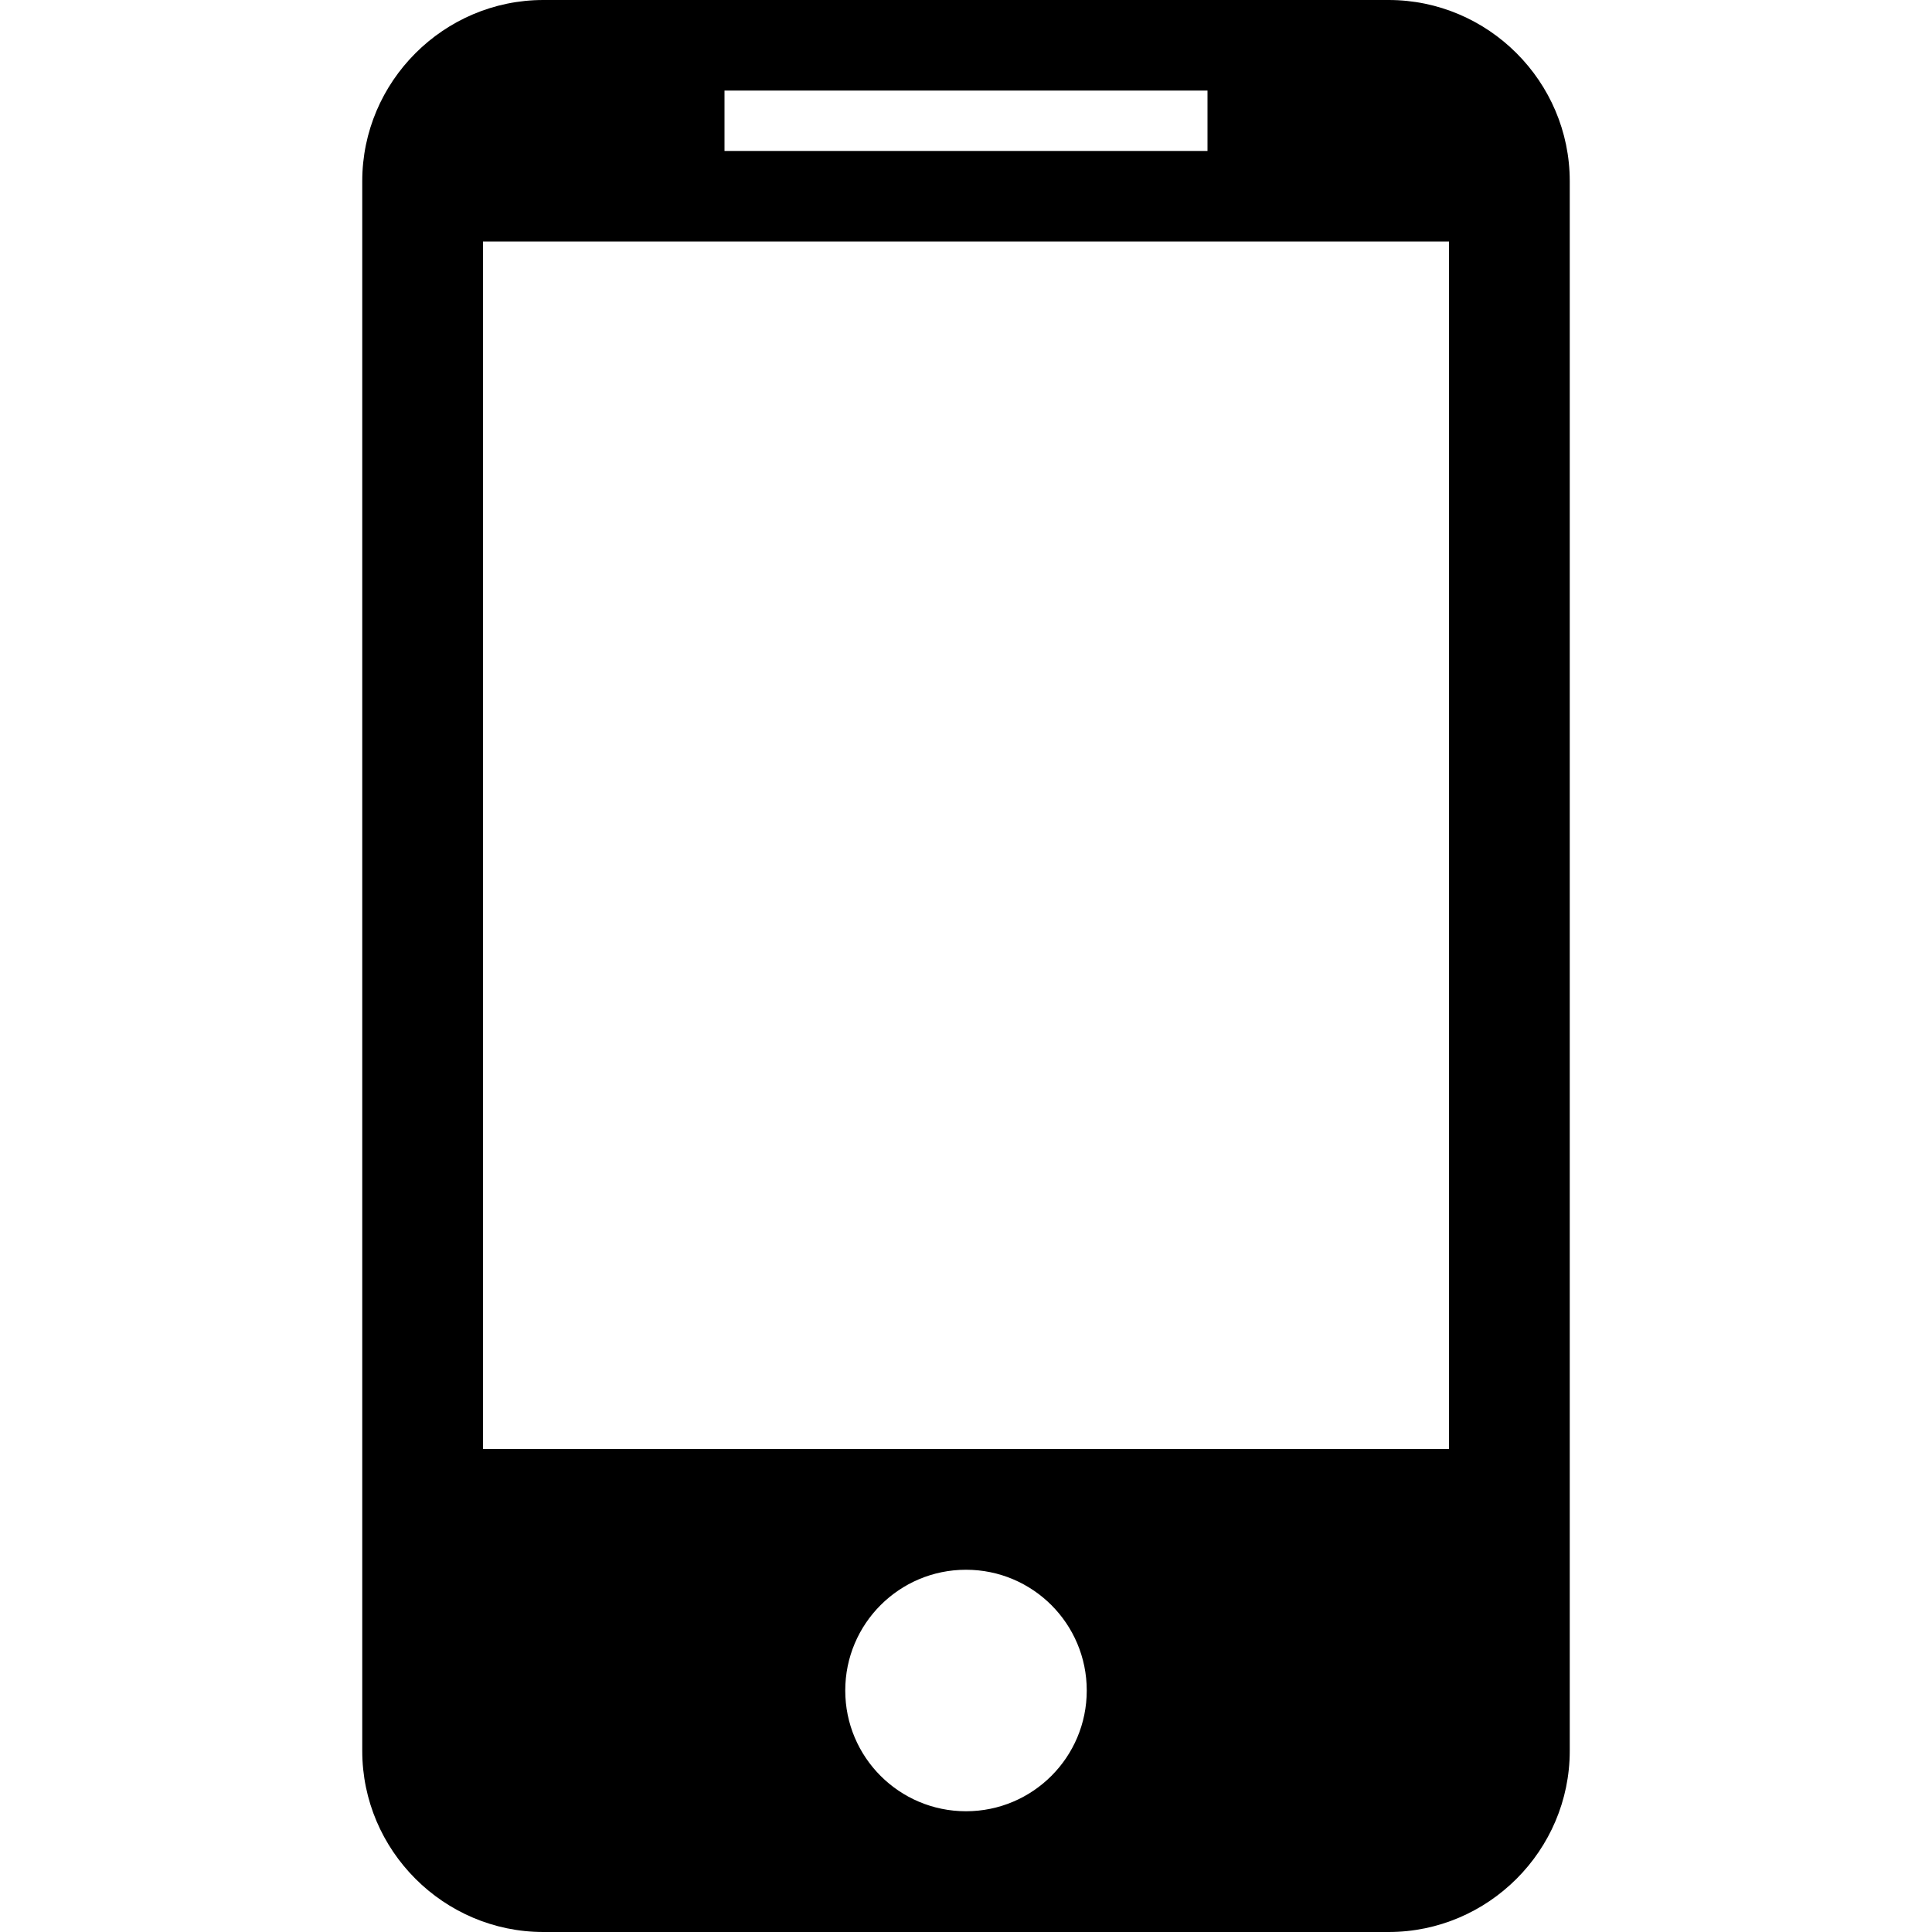
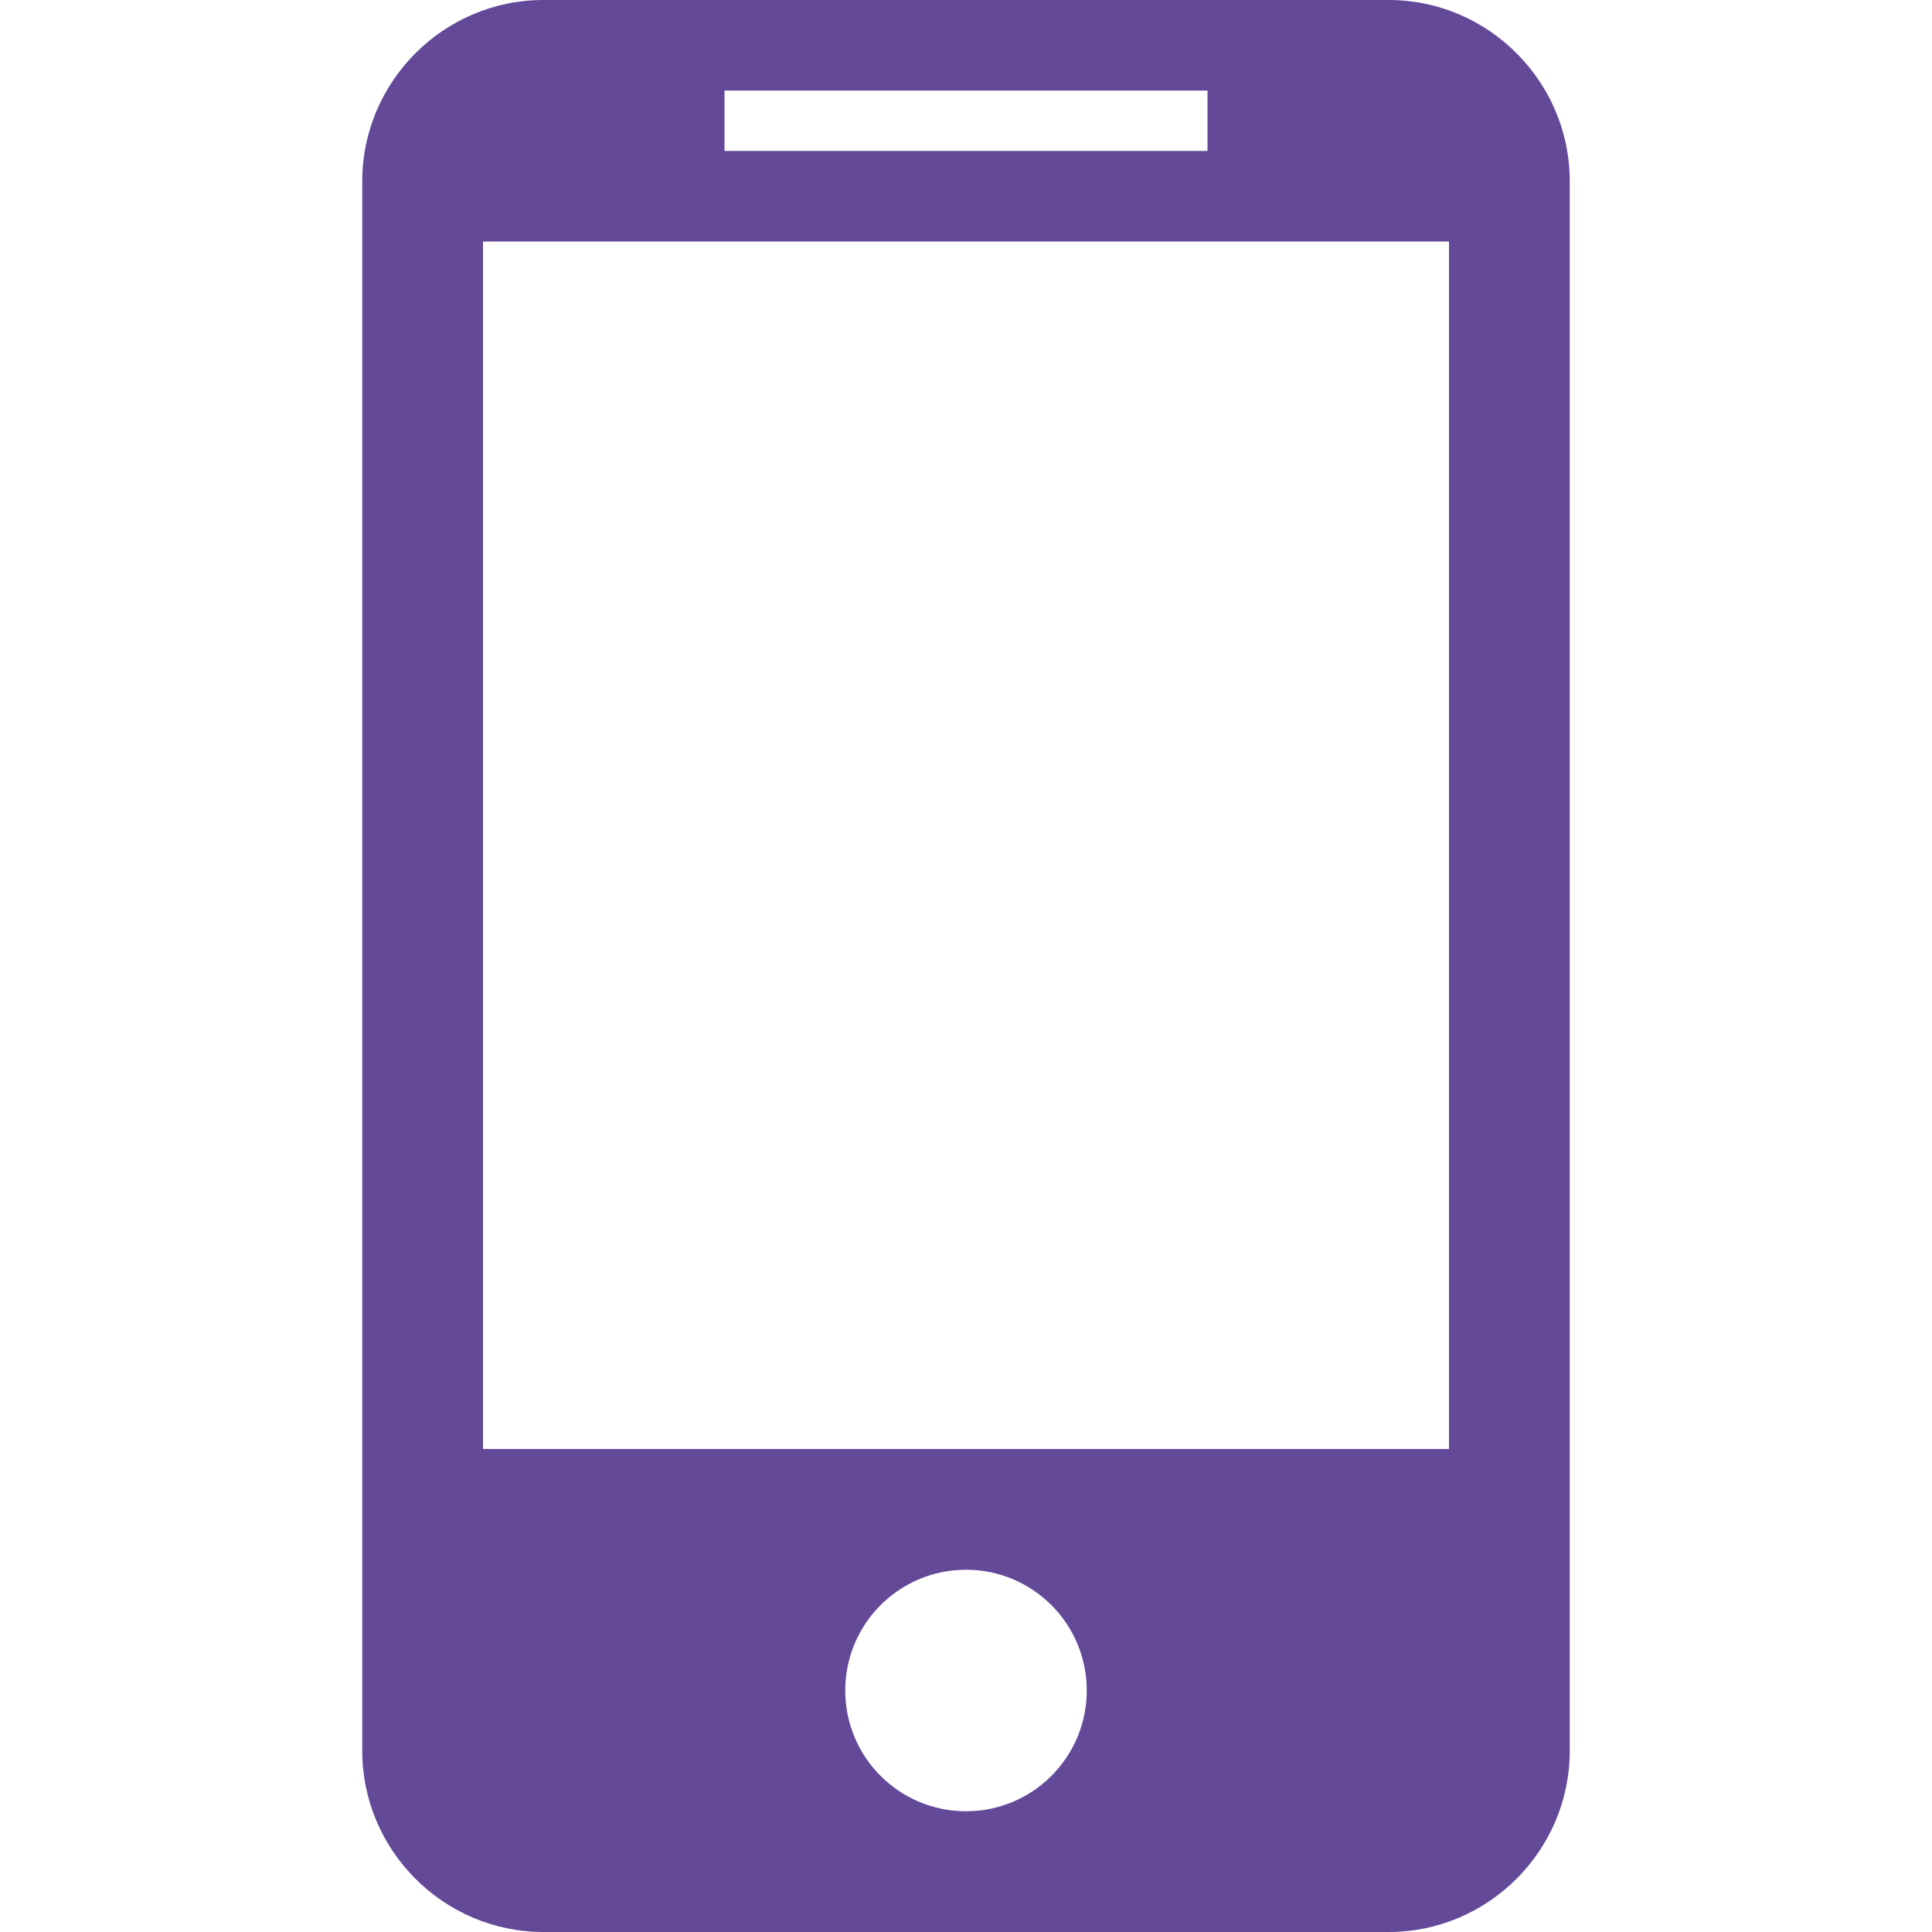
<svg xmlns="http://www.w3.org/2000/svg" version="1.1" width="32" height="32" viewBox="0 0 32 32">
-   <path d="M23 0h-14c-1.65 0-3 1.35-3 3v26c0 1.65 1.35 3 3 3h14c1.65 0 3-1.35 3-3v-26c0-1.65-1.35-3-3-3zM12 1.5h8v1h-8v-1zM16 30c-1.105 0-2-0.895-2-2s0.895-2 2-2 2 0.895 2 2-0.895 2-2 2zM24 24h-16v-20h16v20z" />
+   <path fill="#634998" d="M23 0h-14c-1.65 0-3 1.35-3 3v26c0 1.65 1.35 3 3 3h14c1.65 0 3-1.35 3-3v-26c0-1.65-1.35-3-3-3zM12 1.5h8v1h-8v-1zM16 30c-1.105 0-2-0.895-2-2s0.895-2 2-2 2 0.895 2 2-0.895 2-2 2zM24 24h-16v-20h16v20z" />
</svg>
